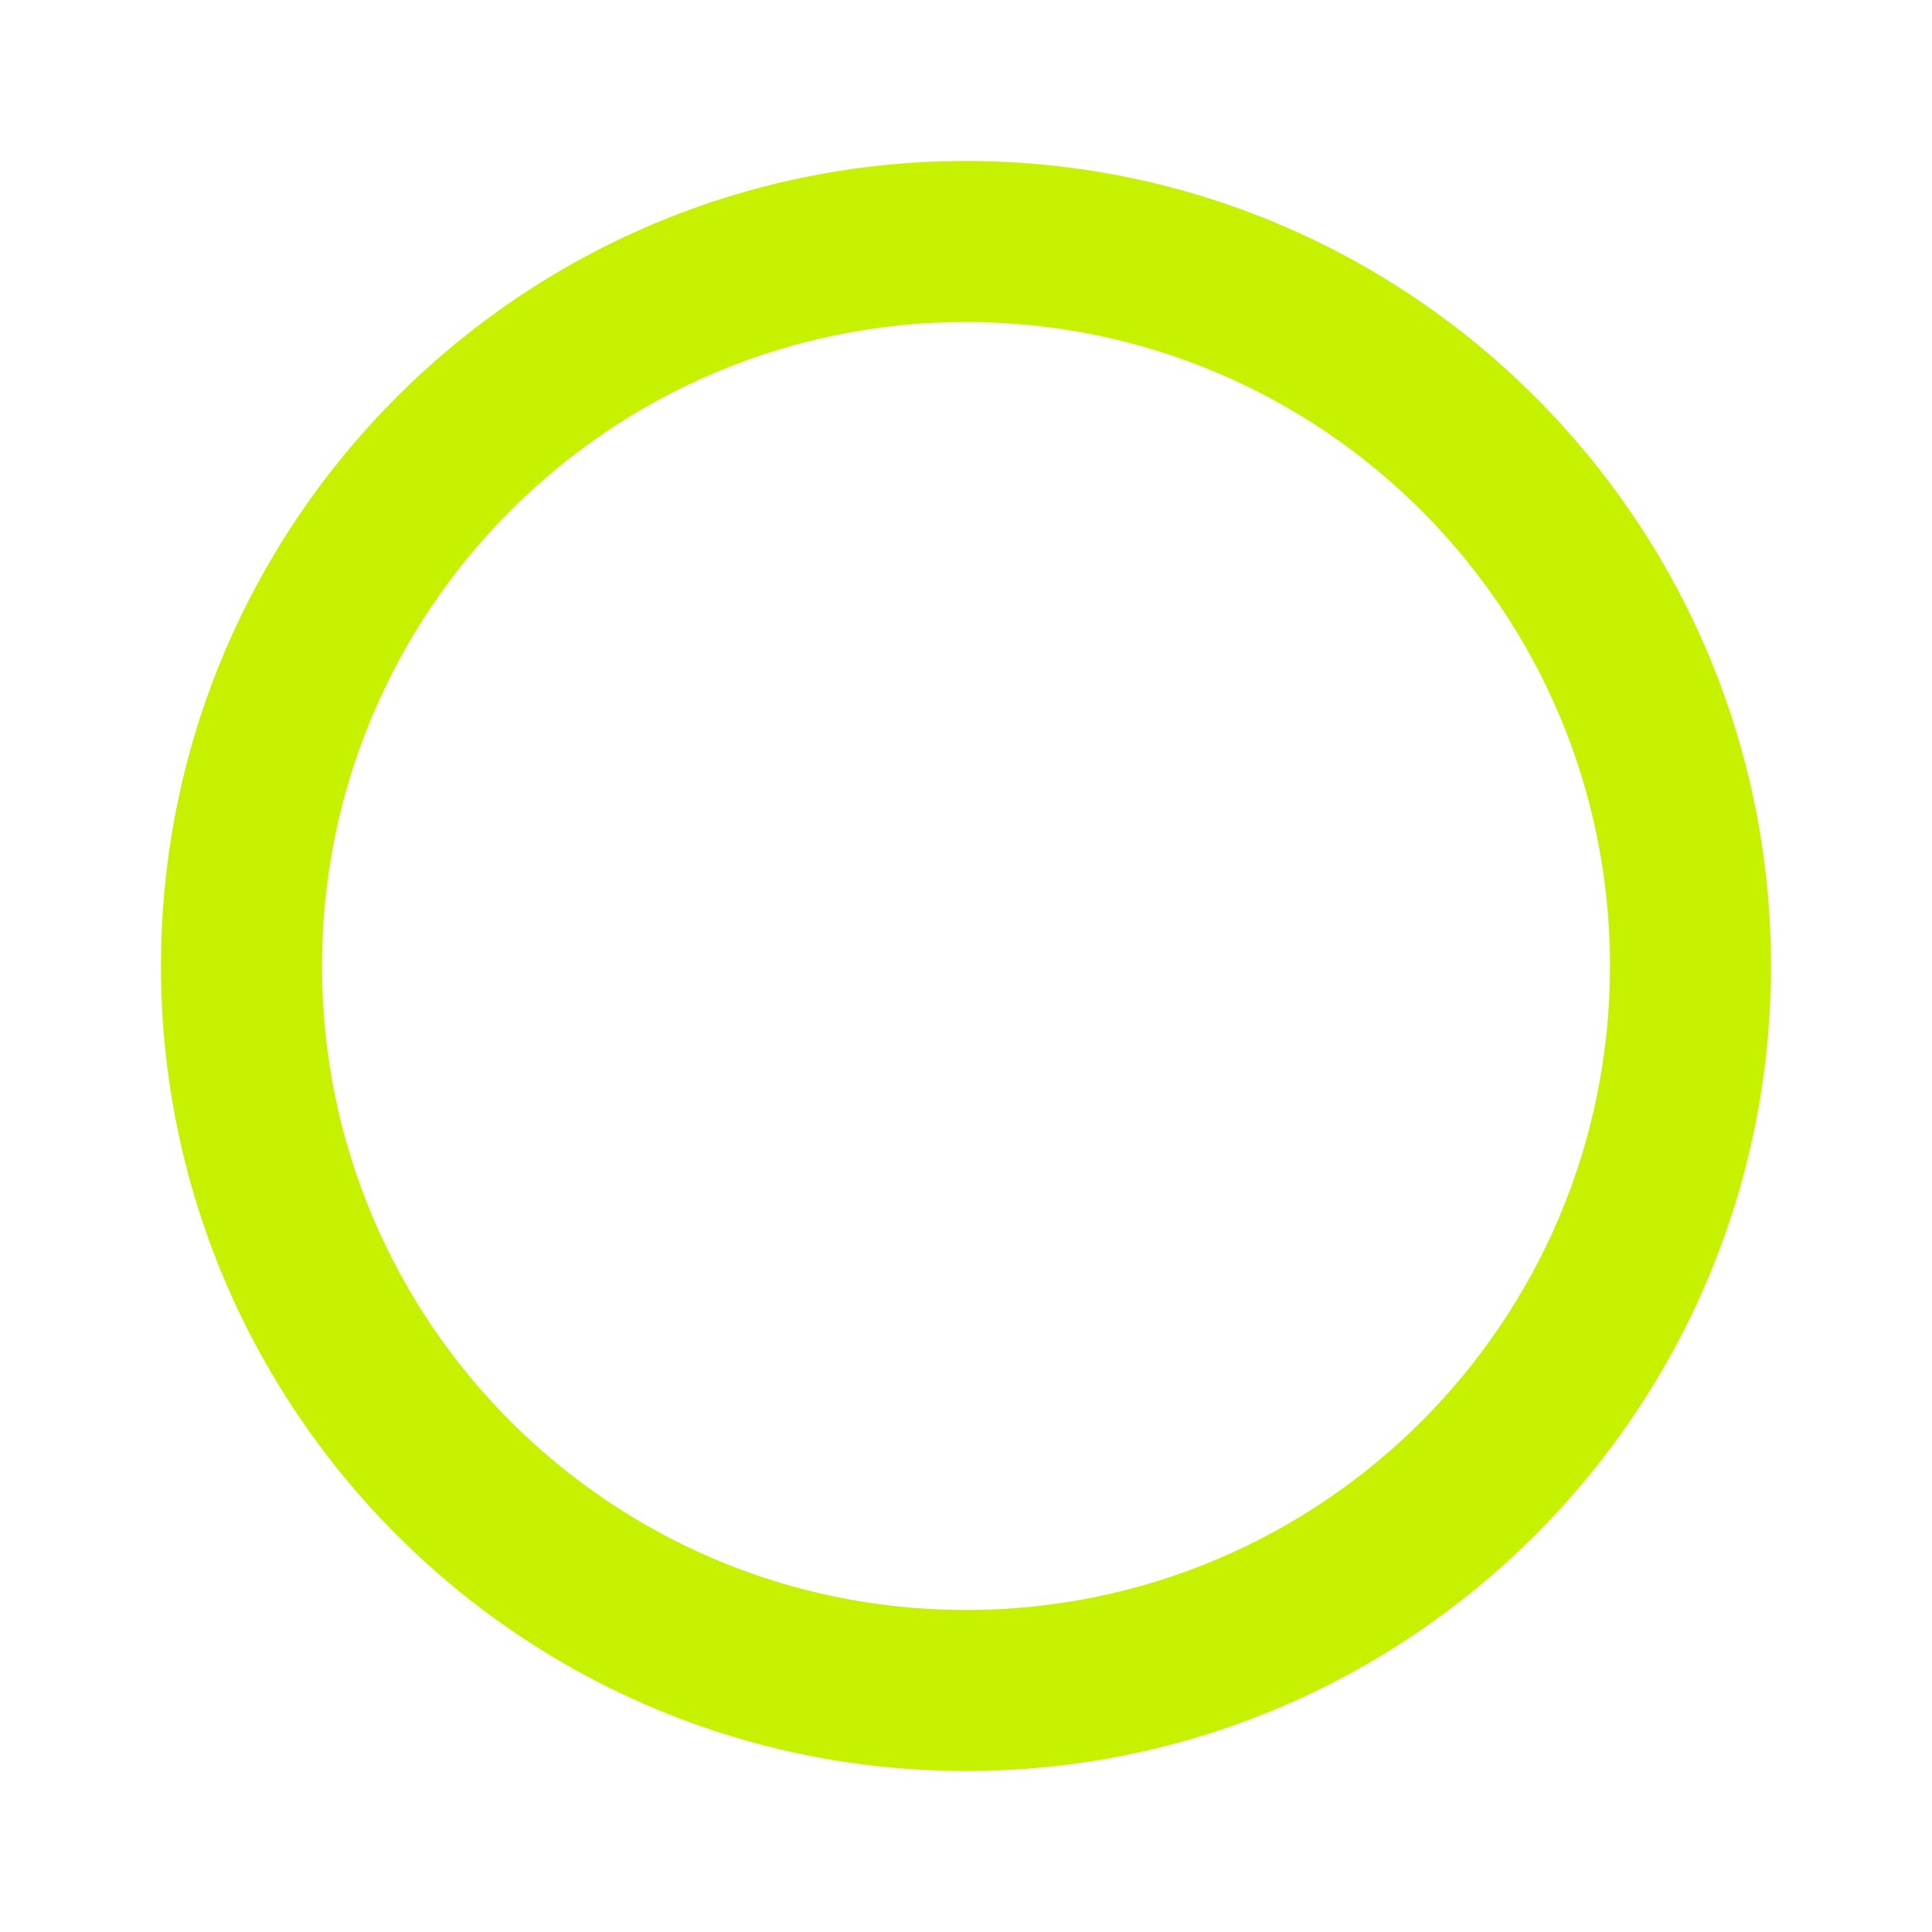
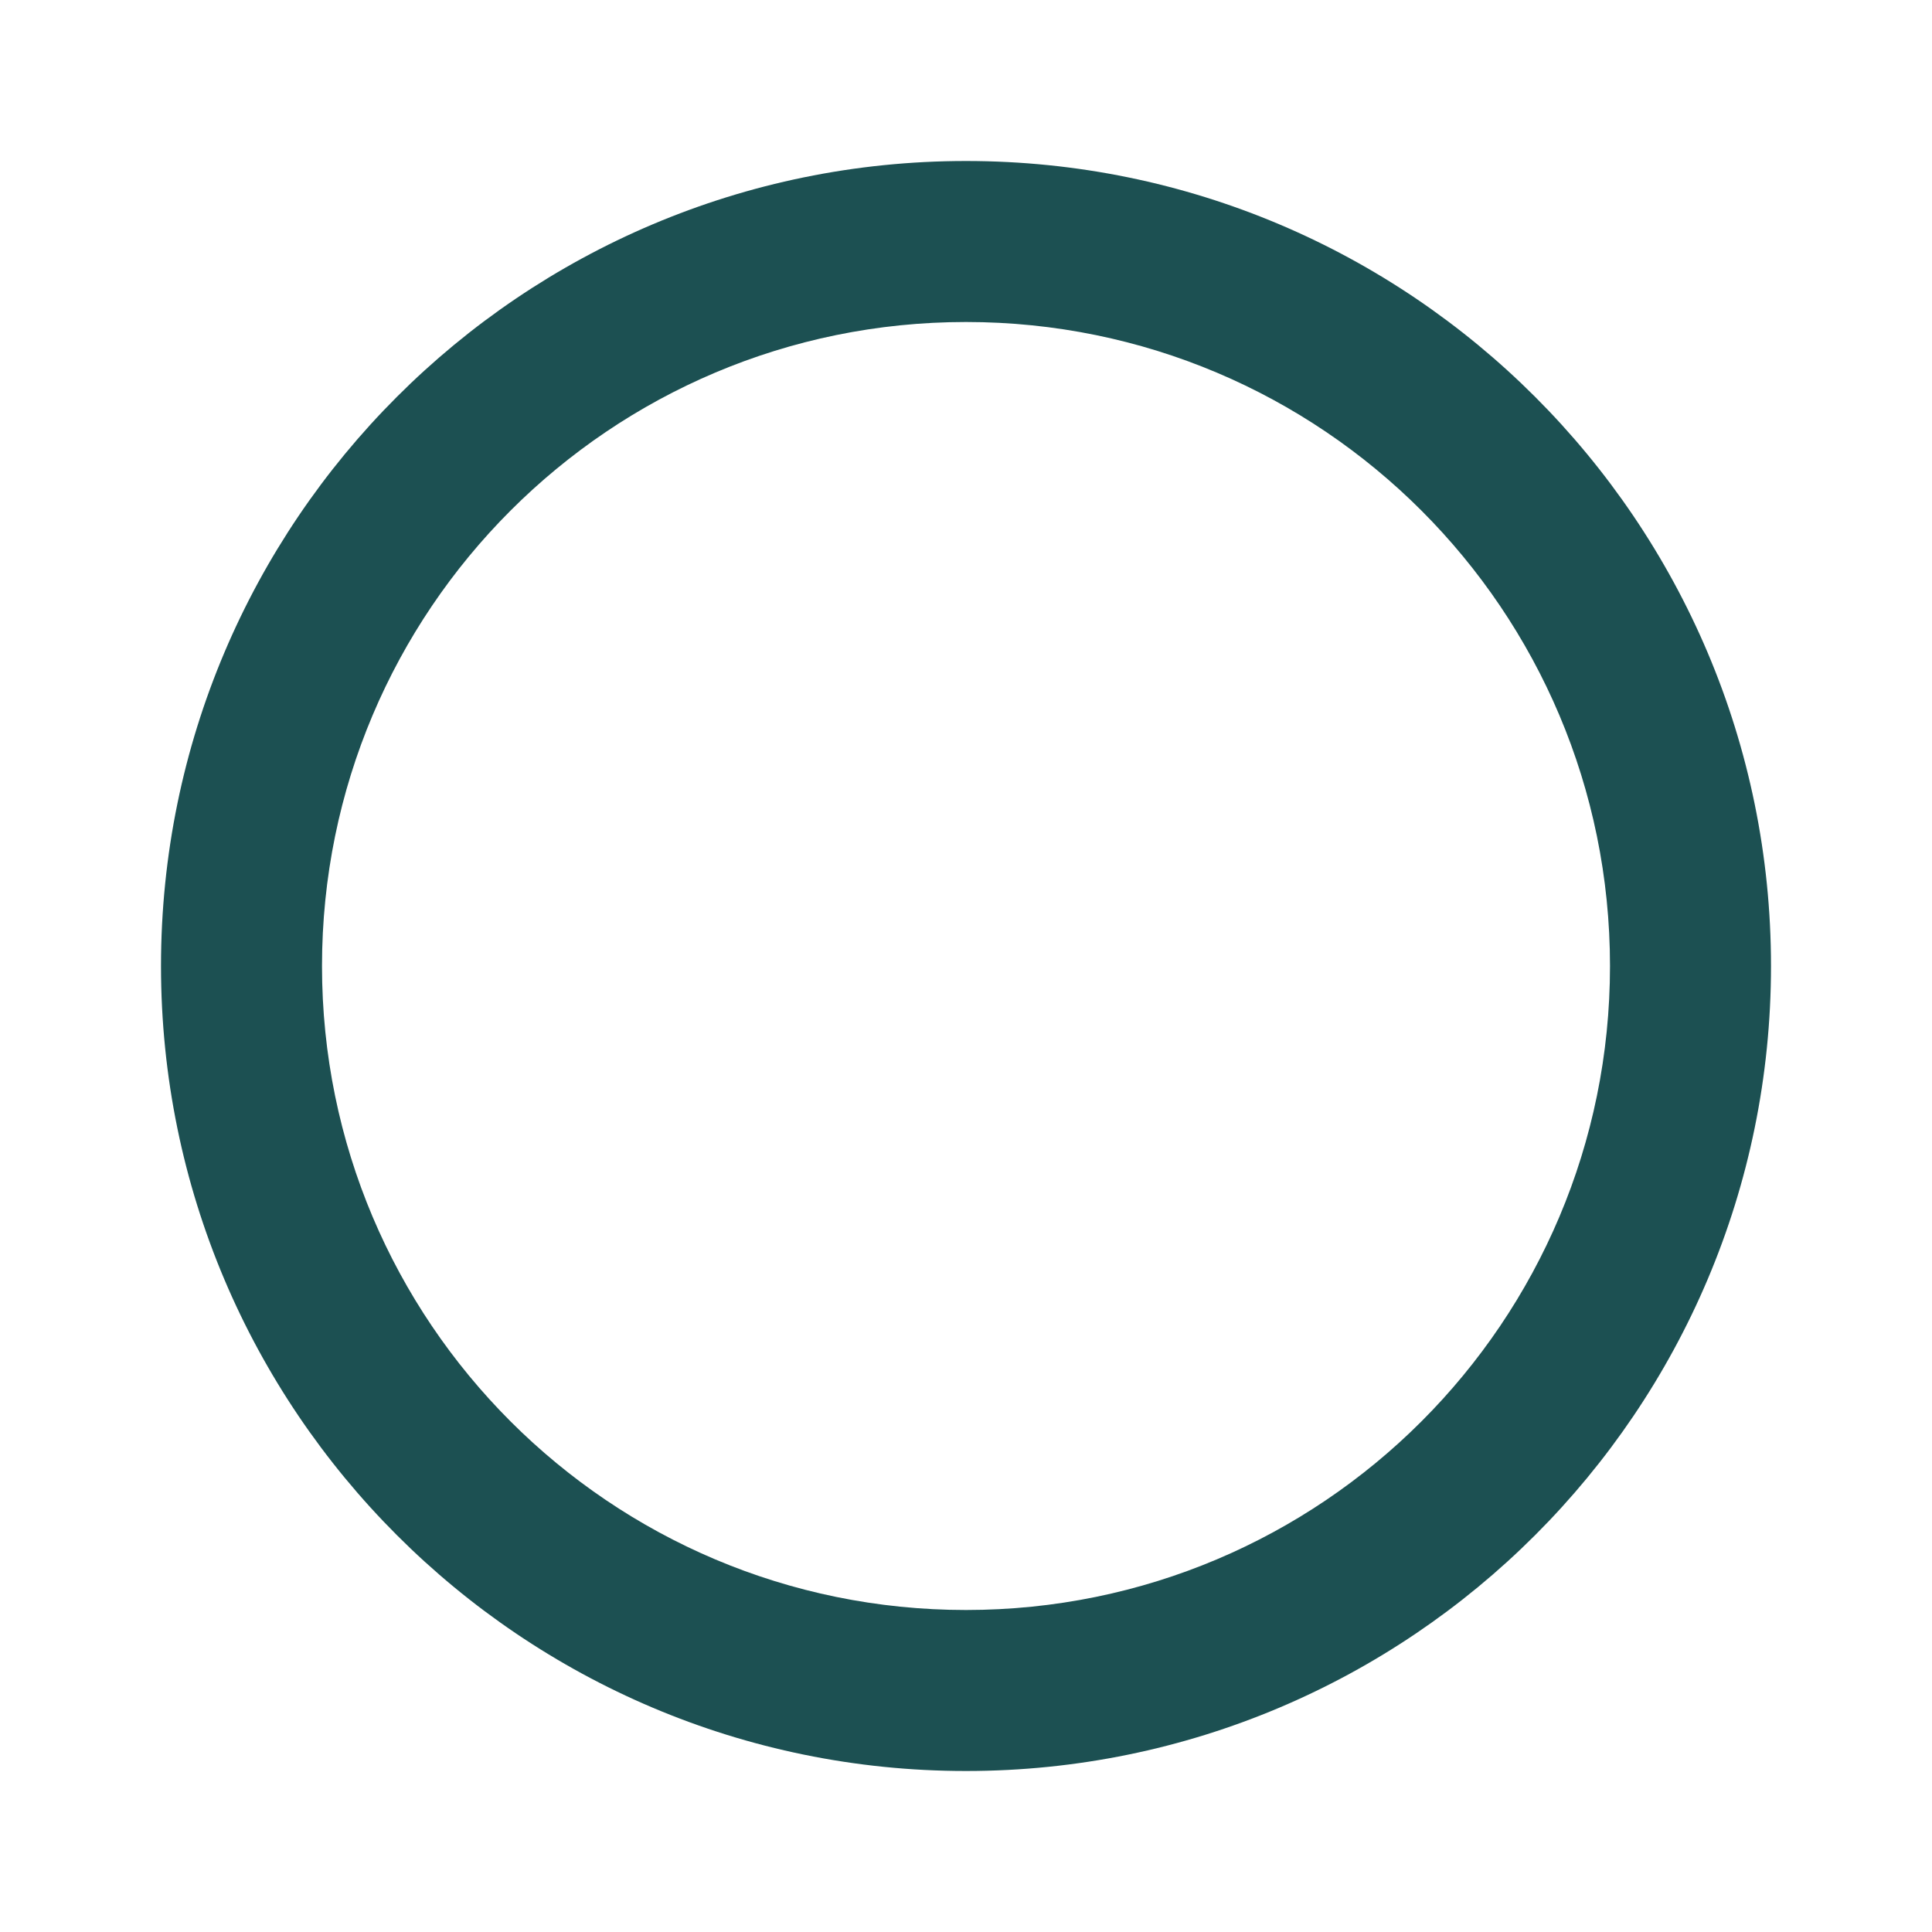
- <svg xmlns="http://www.w3.org/2000/svg" height="24px" viewBox="0 0 24 24" width="24px" fill="#C6F100">
+ <svg xmlns="http://www.w3.org/2000/svg" height="24px" viewBox="0 0 24 24" width="24px" fill="#1c5052">
  <path d="M0 0h24v24H0z" fill="none" />
  <path d="M12 2C6.48 2 2 6.48 2 12s4.48 10 10 10 10-4.48 10-10S17.52 2 12 2zm0 18c-4.42 0-8-3.58-8-8s3.58-8 8-8 8 3.58 8 8-3.58 8-8 8z" />
</svg>
